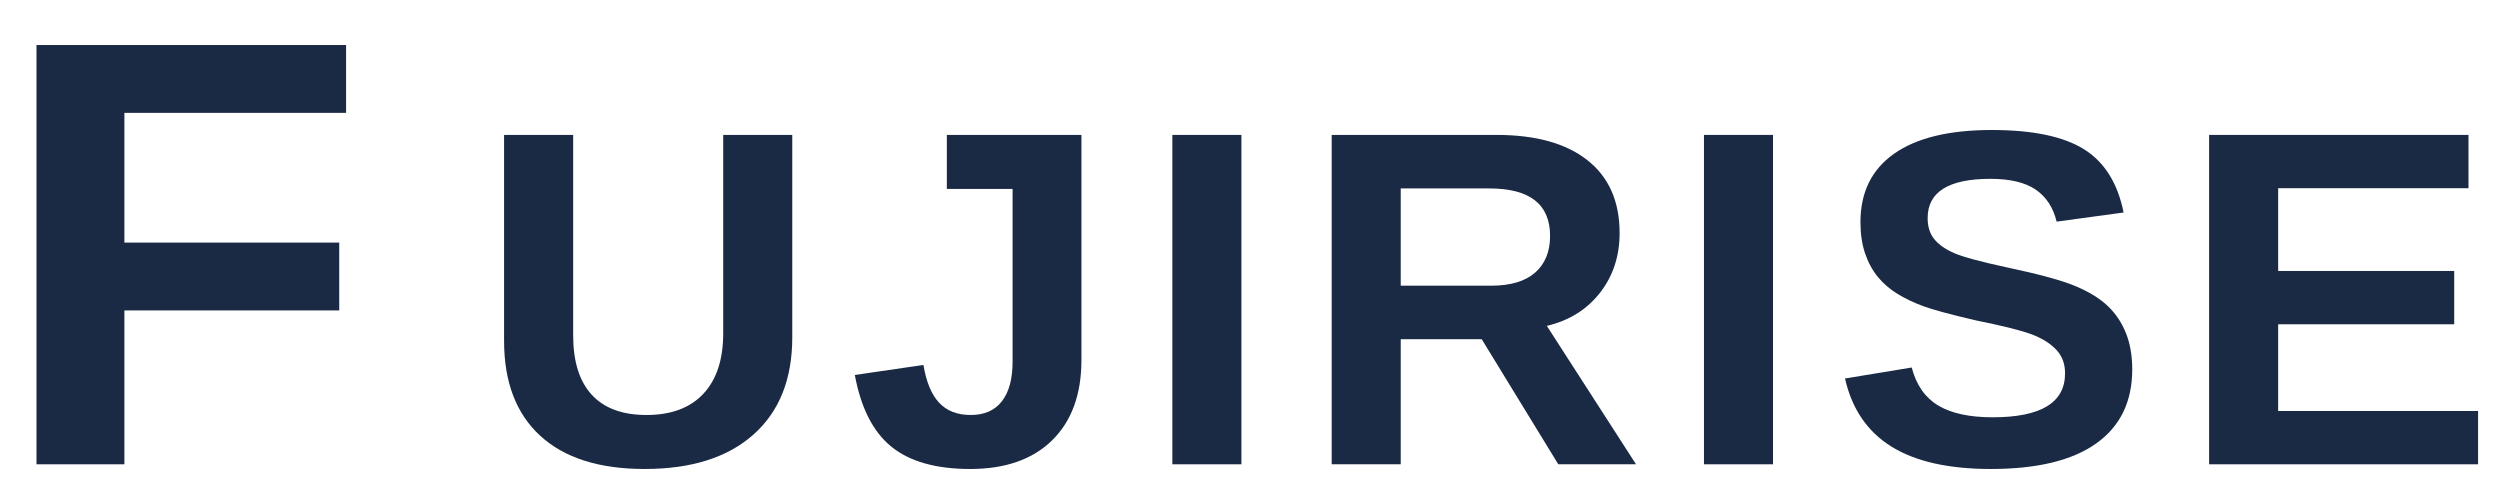
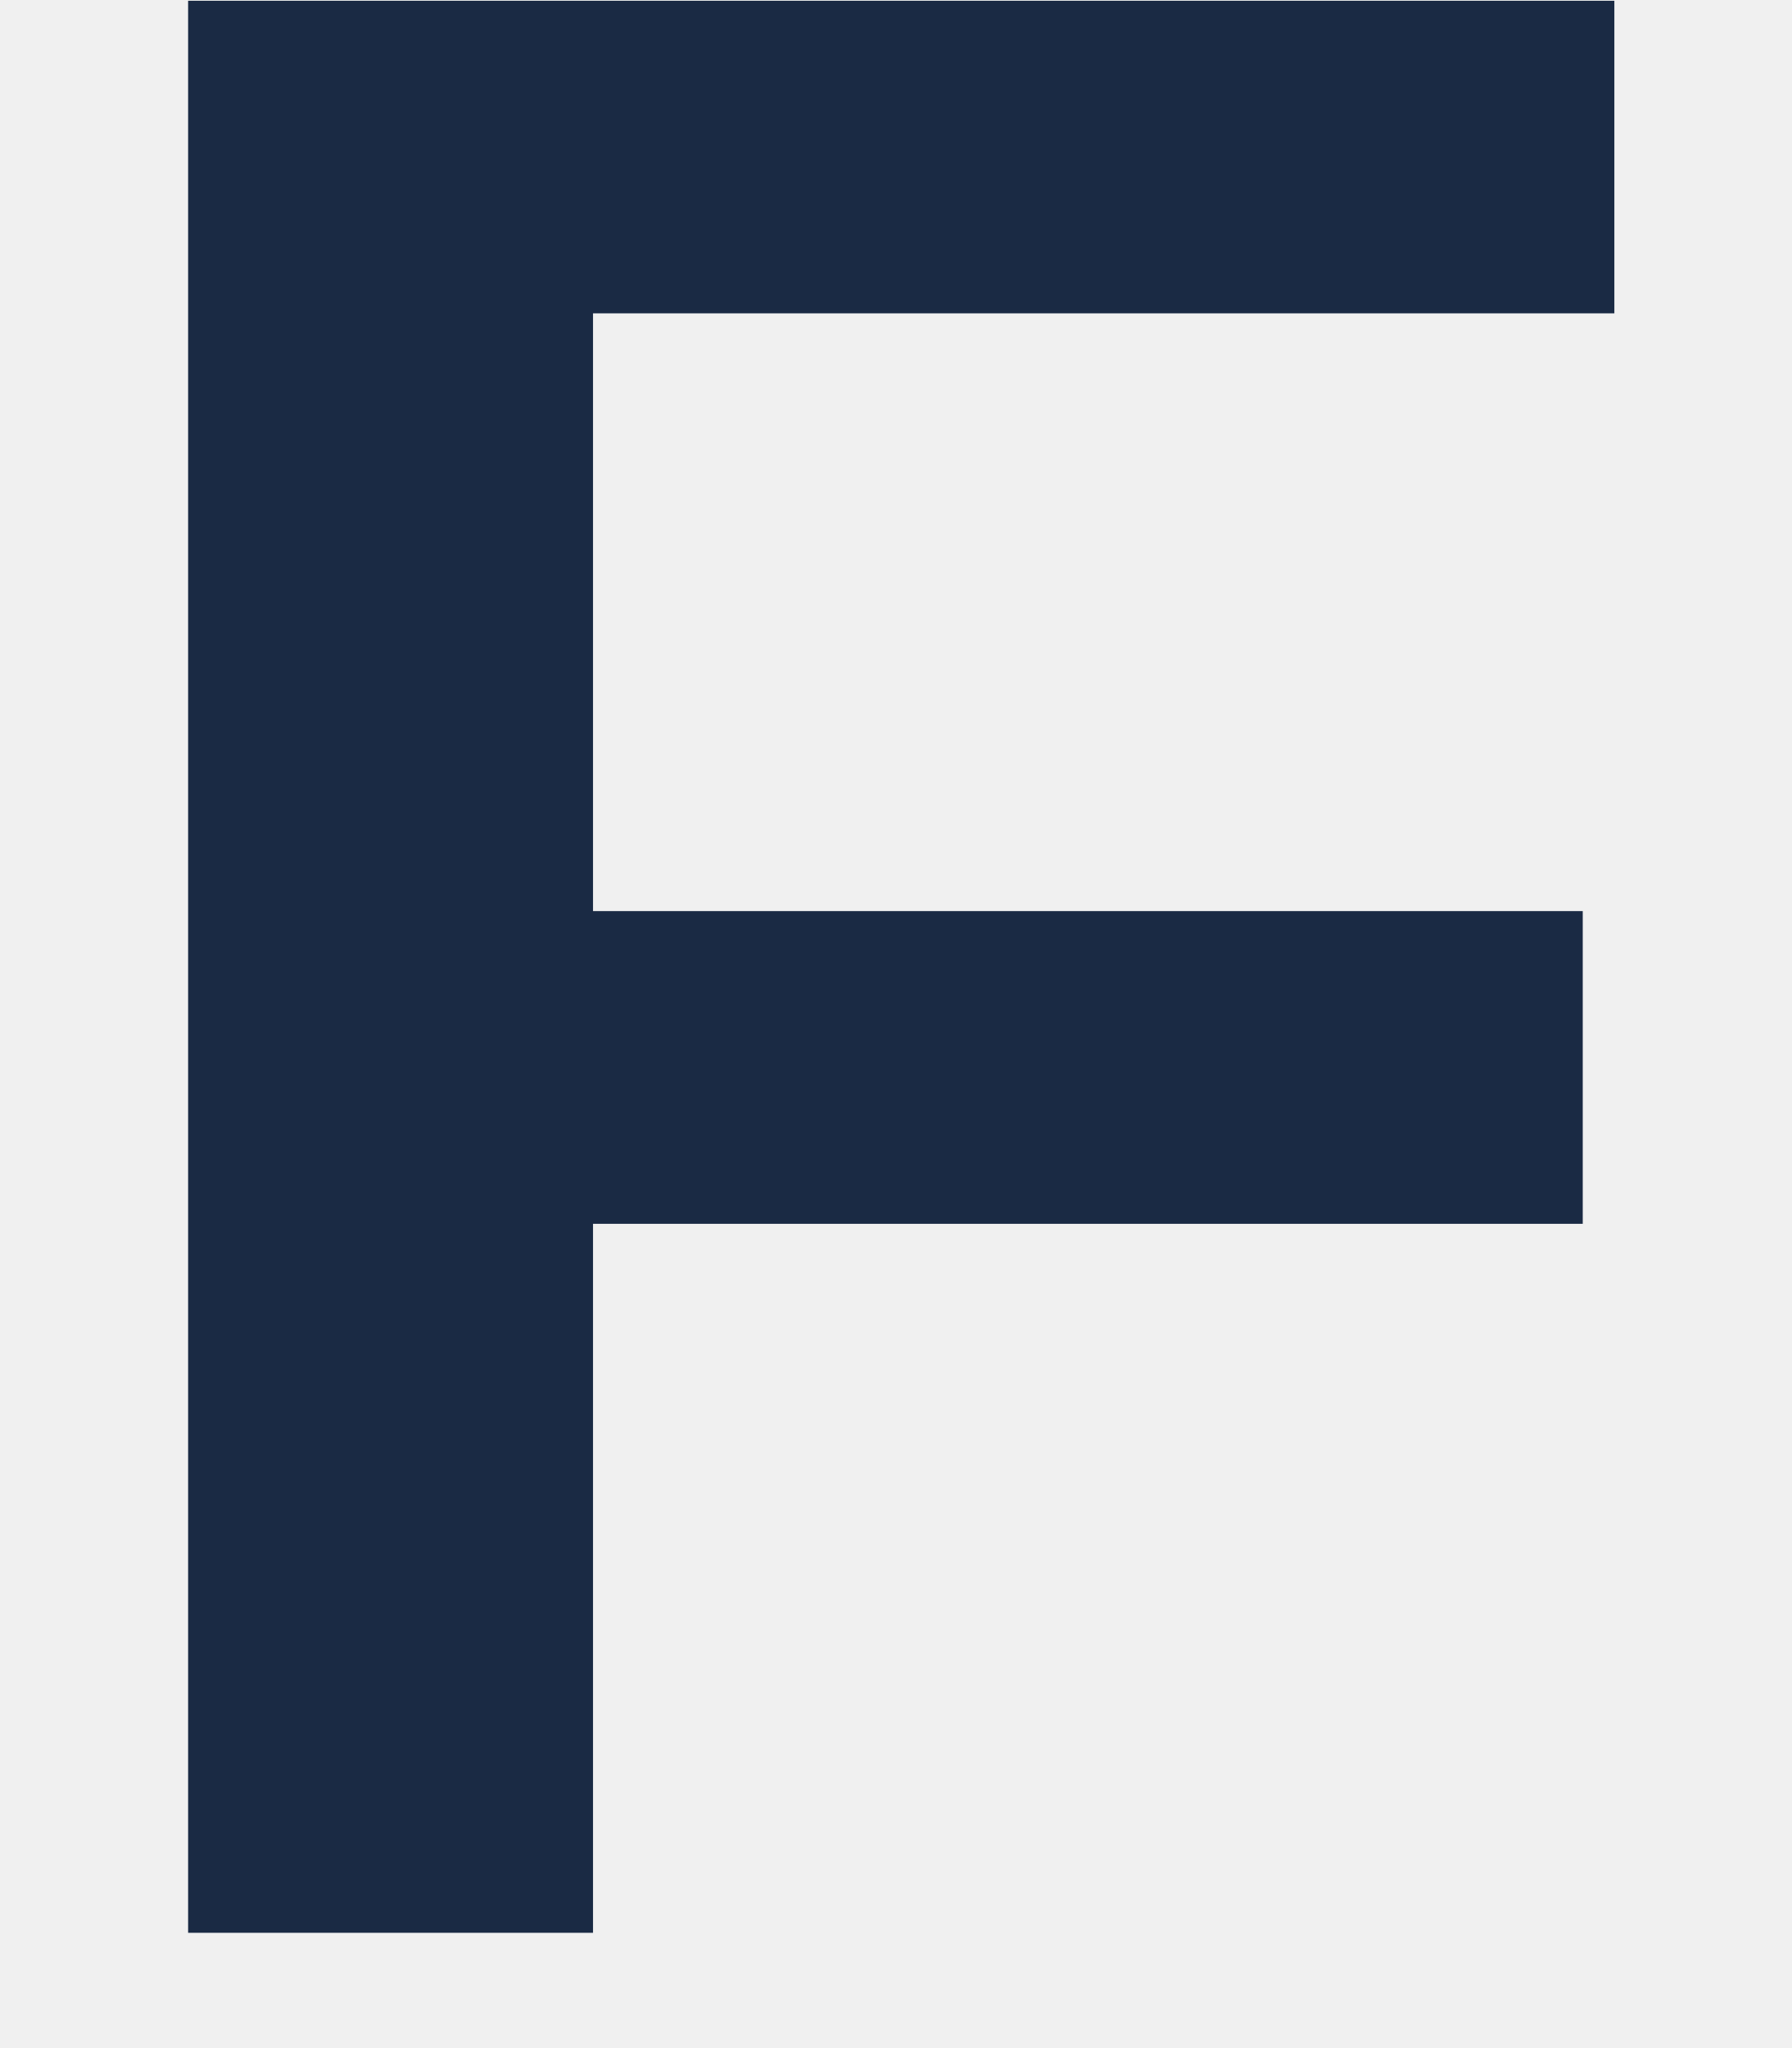
- <svg xmlns="http://www.w3.org/2000/svg" viewBox="140 300 900 180" preserveAspectRatio="xMidYMid meet" version="1.0">
-   <defs>
-     <g />
-     <clipPath id="94d577cfb5">
-       <path d="M 0.719 0.078 L 1417.68 0.078 L 1417.68 349.281 L 0.719 349.281 Z M 0.719 0.078 " clip-rule="nonzero" />
-     </clipPath>
-     <clipPath id="b503d7c527">
-       <path d="M 0.941 0.109 L 1413.395 0.109 L 1413.395 344.914 L 0.941 344.914 Z M 0.941 0.109 " clip-rule="nonzero" />
-     </clipPath>
-     <clipPath id="43d3ab9f07">
-       <rect x="0" width="1418" y="0" height="350" />
-     </clipPath>
-     <clipPath id="110278b43d">
-       <rect x="0" width="1418" y="0" height="350" />
-     </clipPath>
-   </defs>
-   <g transform="matrix(1, 0, 0, 1, 12, 232)">
-     <g clip-path="url(#110278b43d)">
-       <g clip-path="url(#94d577cfb5)">
-         <g transform="matrix(1, 0, 0, 1, 0, 0.000000000000028422)">
-           <g clip-path="url(#43d3ab9f07)">
-             <g clip-path="url(#b503d7c527)">
-               <path fill="#ffffff" d="M 0.941 0.113 L 1413.395 0.113 L 1413.395 344.906 L 0.941 344.906 Z M 0.941 0.113 " fill-opacity="1" fill-rule="nonzero" />
-             </g>
-             <g fill="#1a2a44" fill-opacity="1">
-               <g transform="translate(126.4362, 235.1458)">
-                 <g>
-                   <path d="M 46.344 -126.516 L 46.344 -79.812 L 123.688 -79.812 L 123.688 -55.391 L 46.344 -55.391 L 46.344 0 L 14.703 0 L 14.703 -150.938 L 126.156 -150.938 L 126.156 -126.516 Z M 46.344 -126.516 " />
-                 </g>
-               </g>
-             </g>
-             <g fill="#1a2a44" fill-opacity="1">
-               <g transform="translate(299.1077, 235.1458)">
-                 <g>
-                   <path d="M 60.938 1.688 C 44.582 1.688 32.062 -2.297 23.375 -10.266 C 14.695 -18.234 10.359 -29.625 10.359 -44.438 L 10.359 -118.578 L 35.234 -118.578 L 35.234 -46.375 C 35.234 -37 37.461 -29.883 41.922 -25.031 C 46.391 -20.176 52.953 -17.75 61.609 -17.75 C 70.484 -17.75 77.305 -20.285 82.078 -25.359 C 86.859 -30.441 89.25 -37.727 89.25 -47.219 L 89.25 -118.578 L 114.109 -118.578 L 114.109 -45.703 C 114.109 -30.66 109.457 -19 100.156 -10.719 C 90.863 -2.445 77.789 1.688 60.938 1.688 Z M 60.938 1.688 " />
-                 </g>
-               </g>
-             </g>
-             <g fill="#1a2a44" fill-opacity="1">
-               <g transform="translate(433.1282, 235.1458)">
-                 <g>
-                   <path d="M 44.156 1.688 C 31.852 1.688 22.398 -0.977 15.797 -6.312 C 9.203 -11.645 4.805 -20.258 2.609 -32.156 L 27.312 -35.766 C 28.32 -29.648 30.203 -25.117 32.953 -22.172 C 35.703 -19.223 39.492 -17.75 44.328 -17.75 C 49.273 -17.75 53.023 -19.406 55.578 -22.719 C 58.129 -26.031 59.406 -30.773 59.406 -36.953 L 59.406 -99.141 L 35.734 -99.141 L 35.734 -118.578 L 84.188 -118.578 L 84.188 -37.531 C 84.188 -25.188 80.676 -15.562 73.656 -8.656 C 66.633 -1.758 56.801 1.688 44.156 1.688 Z M 44.156 1.688 " />
-                 </g>
-               </g>
-             </g>
-             <g fill="#1a2a44" fill-opacity="1">
-               <g transform="translate(538.504, 235.1458)">
-                 <g>
-                   <path d="M 11.547 0 L 11.547 -118.578 L 36.406 -118.578 L 36.406 0 Z M 11.547 0 " />
-                 </g>
-               </g>
-             </g>
-             <g fill="#1a2a44" fill-opacity="1">
-               <g transform="translate(595.858, 235.1458)">
-                 <g>
-                   <path d="M 93.125 0 L 65.562 -45.031 L 36.406 -45.031 L 36.406 0 L 11.547 0 L 11.547 -118.578 L 70.875 -118.578 C 85.031 -118.578 95.957 -115.531 103.656 -109.438 C 111.352 -103.352 115.203 -94.617 115.203 -83.234 C 115.203 -74.93 112.844 -67.766 108.125 -61.734 C 103.406 -55.703 97.031 -51.734 89 -49.828 L 121.109 0 Z M 90.172 -82.219 C 90.172 -93.613 82.867 -99.312 68.266 -99.312 L 36.406 -99.312 L 36.406 -64.297 L 68.938 -64.297 C 75.906 -64.297 81.188 -65.863 84.781 -69 C 88.375 -72.145 90.172 -76.551 90.172 -82.219 Z M 90.172 -82.219 " />
-                 </g>
-               </g>
-             </g>
-             <g fill="#1a2a44" fill-opacity="1">
-               <g transform="translate(729.8785, 235.1458)">
-                 <g>
-                   <path d="M 11.547 0 L 11.547 -118.578 L 36.406 -118.578 L 36.406 0 Z M 11.547 0 " />
-                 </g>
-               </g>
-             </g>
-             <g fill="#1a2a44" fill-opacity="1">
-               <g transform="translate(787.2325, 235.1458)">
-                 <g>
-                   <path d="M 108.375 -34.172 C 108.375 -22.555 104.062 -13.676 95.438 -7.531 C 86.812 -1.383 74.156 1.688 57.469 1.688 C 42.25 1.688 30.312 -1.004 21.656 -6.391 C 13.008 -11.773 7.445 -19.941 4.969 -30.891 L 28.984 -34.844 C 30.617 -28.562 33.797 -24.004 38.516 -21.172 C 43.234 -18.336 49.781 -16.922 58.156 -16.922 C 75.508 -16.922 84.188 -22.191 84.188 -32.734 C 84.188 -36.098 83.188 -38.875 81.188 -41.062 C 79.195 -43.258 76.391 -45.086 72.766 -46.547 C 69.141 -48.004 62.188 -49.77 51.906 -51.844 C 43.031 -53.914 36.848 -55.582 33.359 -56.844 C 29.879 -58.113 26.734 -59.602 23.922 -61.312 C 21.117 -63.02 18.734 -65.078 16.766 -67.484 C 14.805 -69.898 13.273 -72.734 12.172 -75.984 C 11.078 -79.242 10.531 -82.977 10.531 -87.188 C 10.531 -97.906 14.562 -106.109 22.625 -111.797 C 30.688 -117.492 42.414 -120.344 57.812 -120.344 C 72.531 -120.344 83.582 -118.039 90.969 -113.438 C 98.363 -108.844 103.129 -101.242 105.266 -90.641 L 81.156 -87.359 C 79.914 -92.461 77.398 -96.305 73.609 -98.891 C 69.816 -101.473 64.383 -102.766 57.312 -102.766 C 42.25 -102.766 34.719 -98.051 34.719 -88.625 C 34.719 -85.531 35.52 -83 37.125 -81.031 C 38.727 -79.07 41.102 -77.406 44.25 -76.031 C 47.395 -74.656 53.77 -72.93 63.375 -70.859 C 74.781 -68.453 82.941 -66.223 87.859 -64.172 C 92.773 -62.117 96.664 -59.734 99.531 -57.016 C 102.395 -54.297 104.582 -51.039 106.094 -47.25 C 107.613 -43.469 108.375 -39.109 108.375 -34.172 Z M 108.375 -34.172 " />
-                 </g>
-               </g>
-             </g>
-             <g fill="#1a2a44" fill-opacity="1">
-               <g transform="translate(911.7328, 235.1458)">
-                 <g>
-                   <path d="M 11.547 0 L 11.547 -118.578 L 104.922 -118.578 L 104.922 -99.391 L 36.406 -99.391 L 36.406 -69.594 L 99.781 -69.594 L 99.781 -50.406 L 36.406 -50.406 L 36.406 -19.188 L 108.375 -19.188 L 108.375 0 Z M 11.547 0 " />
-                 </g>
-               </g>
-             </g>
-           </g>
-         </g>
-       </g>
-     </g>
-   </g>
+ <svg xmlns="http://www.w3.org/2000/svg" viewBox="0 0 140 160">
+   <path fill="#1a2a44" d="M 46.34 24.48 L 46.34 71.18 L 123.68 71.18 L 123.68 95.61 L 46.34 95.61 L 46.34 151 L 14.70 151 L 14.70 0.06 L 126.15 0.06 L 126.15 24.48 Z" />
</svg>
